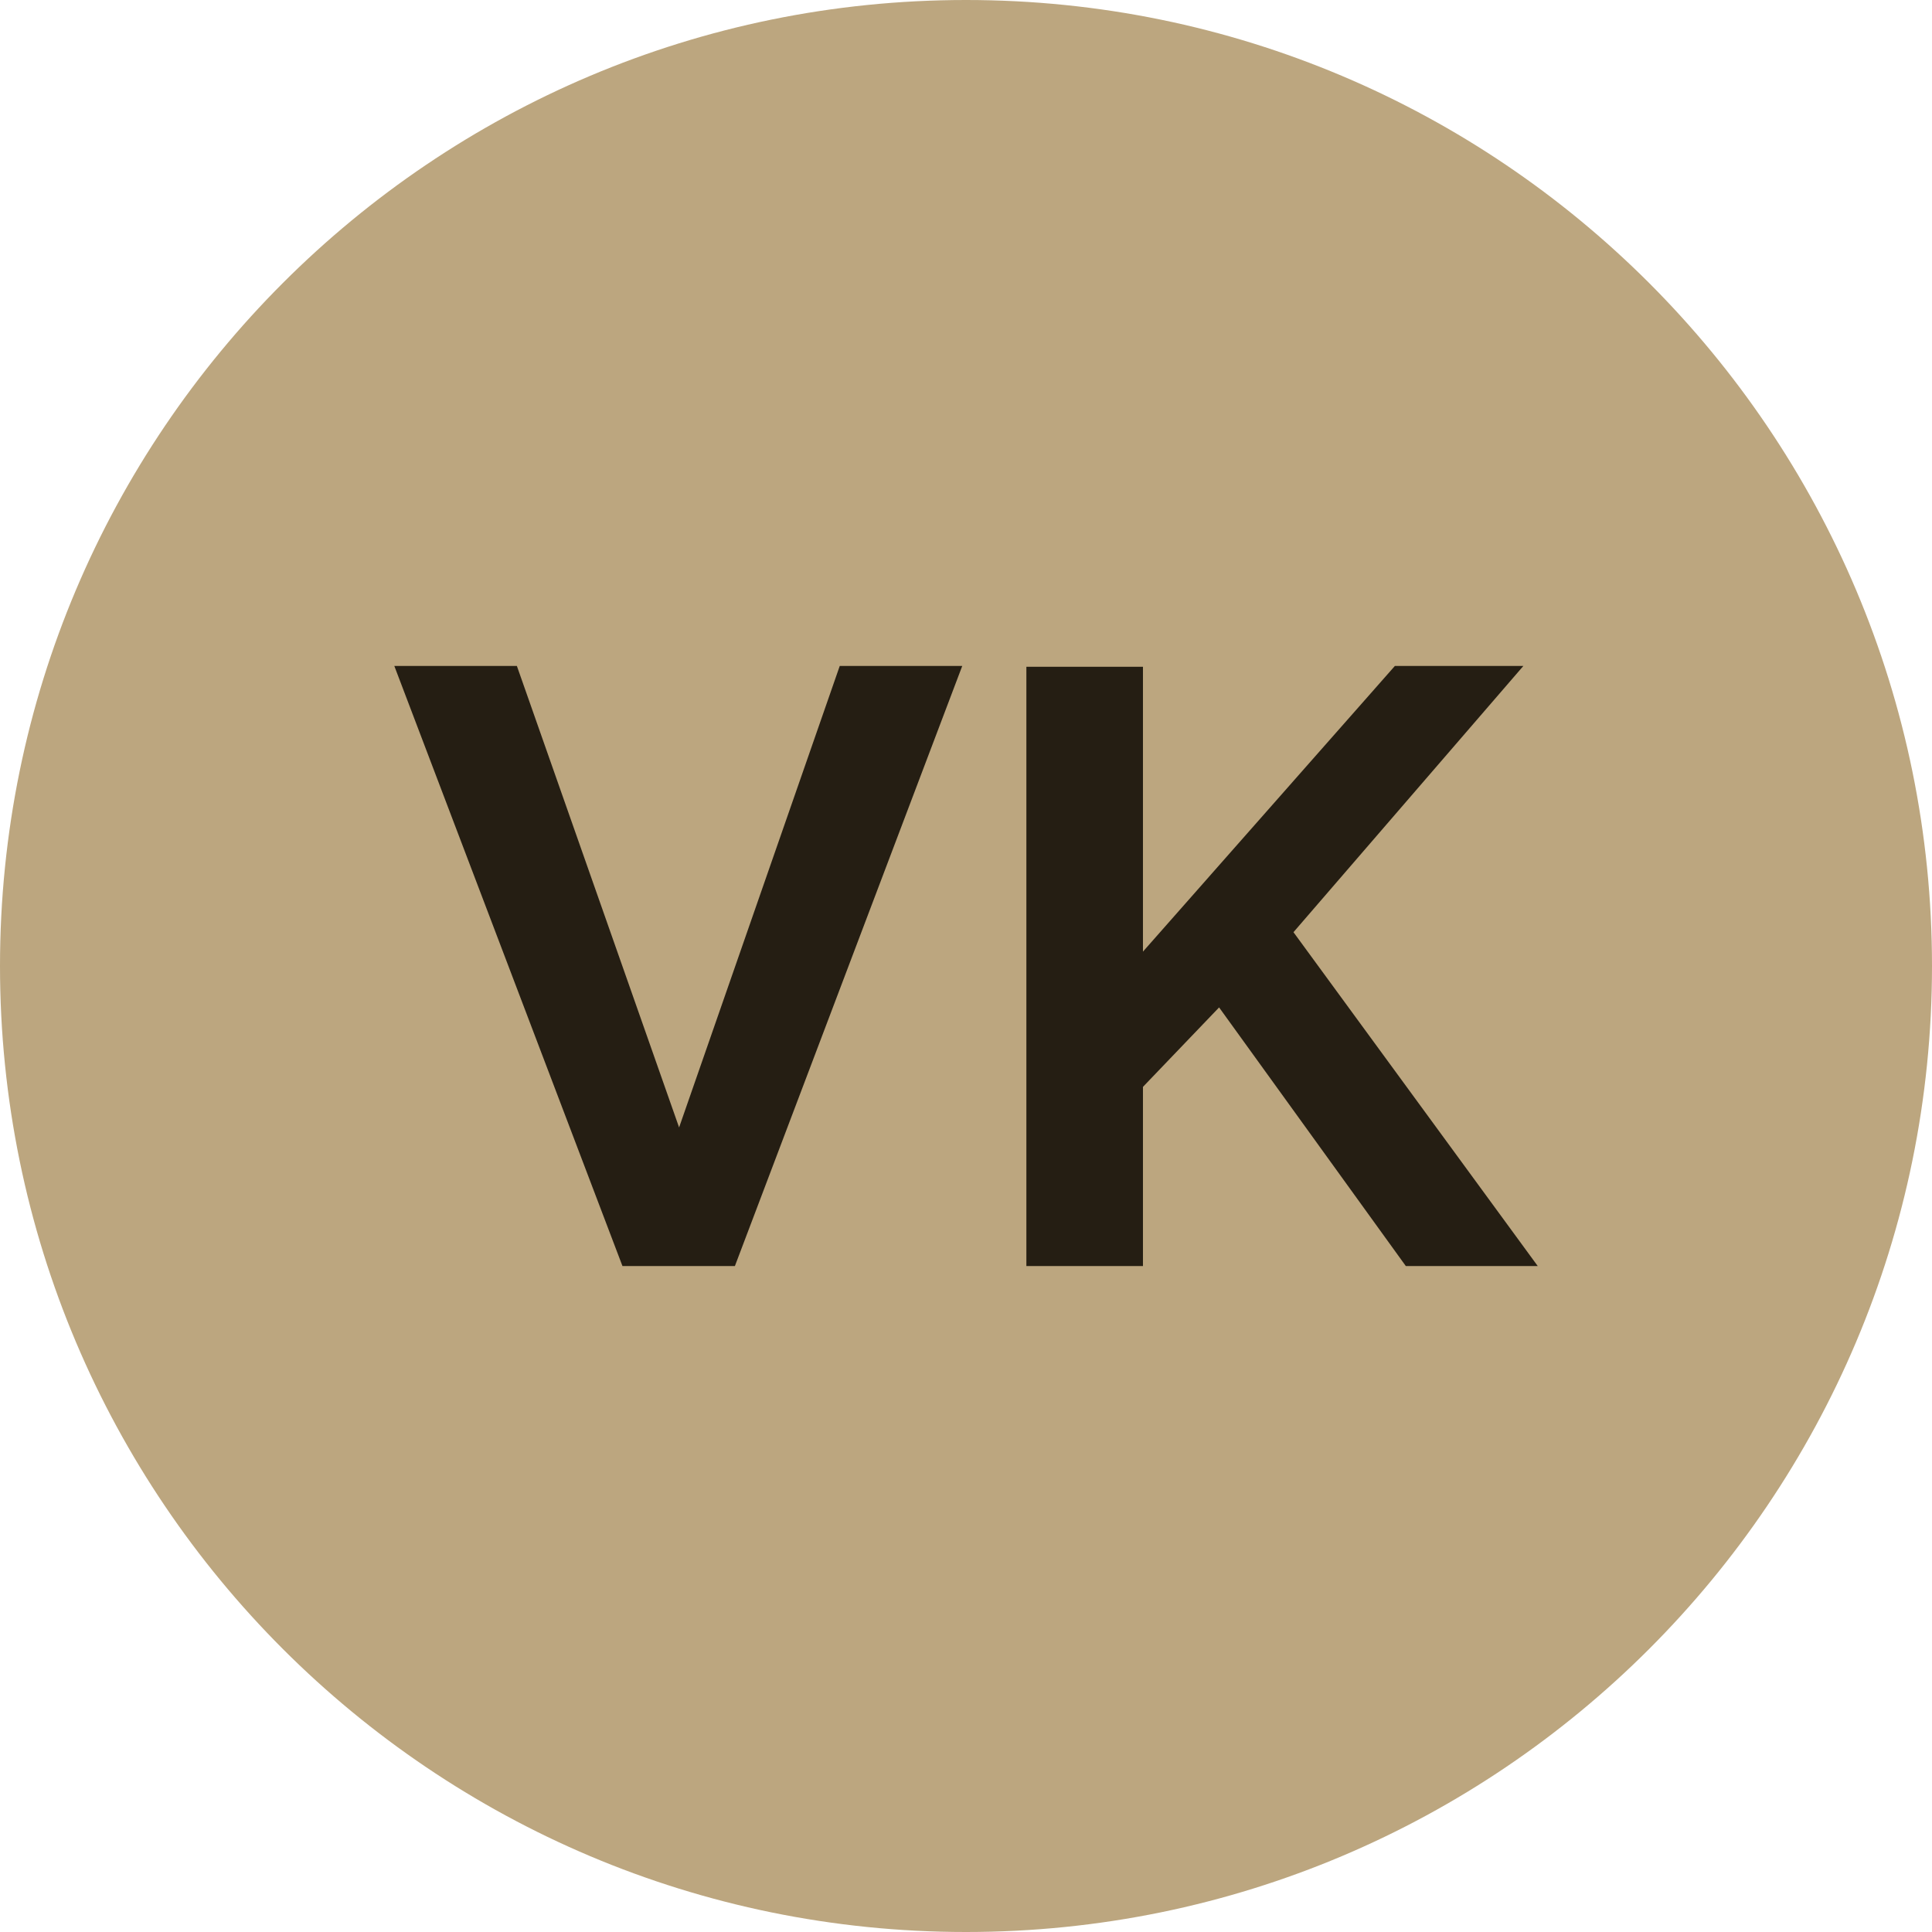
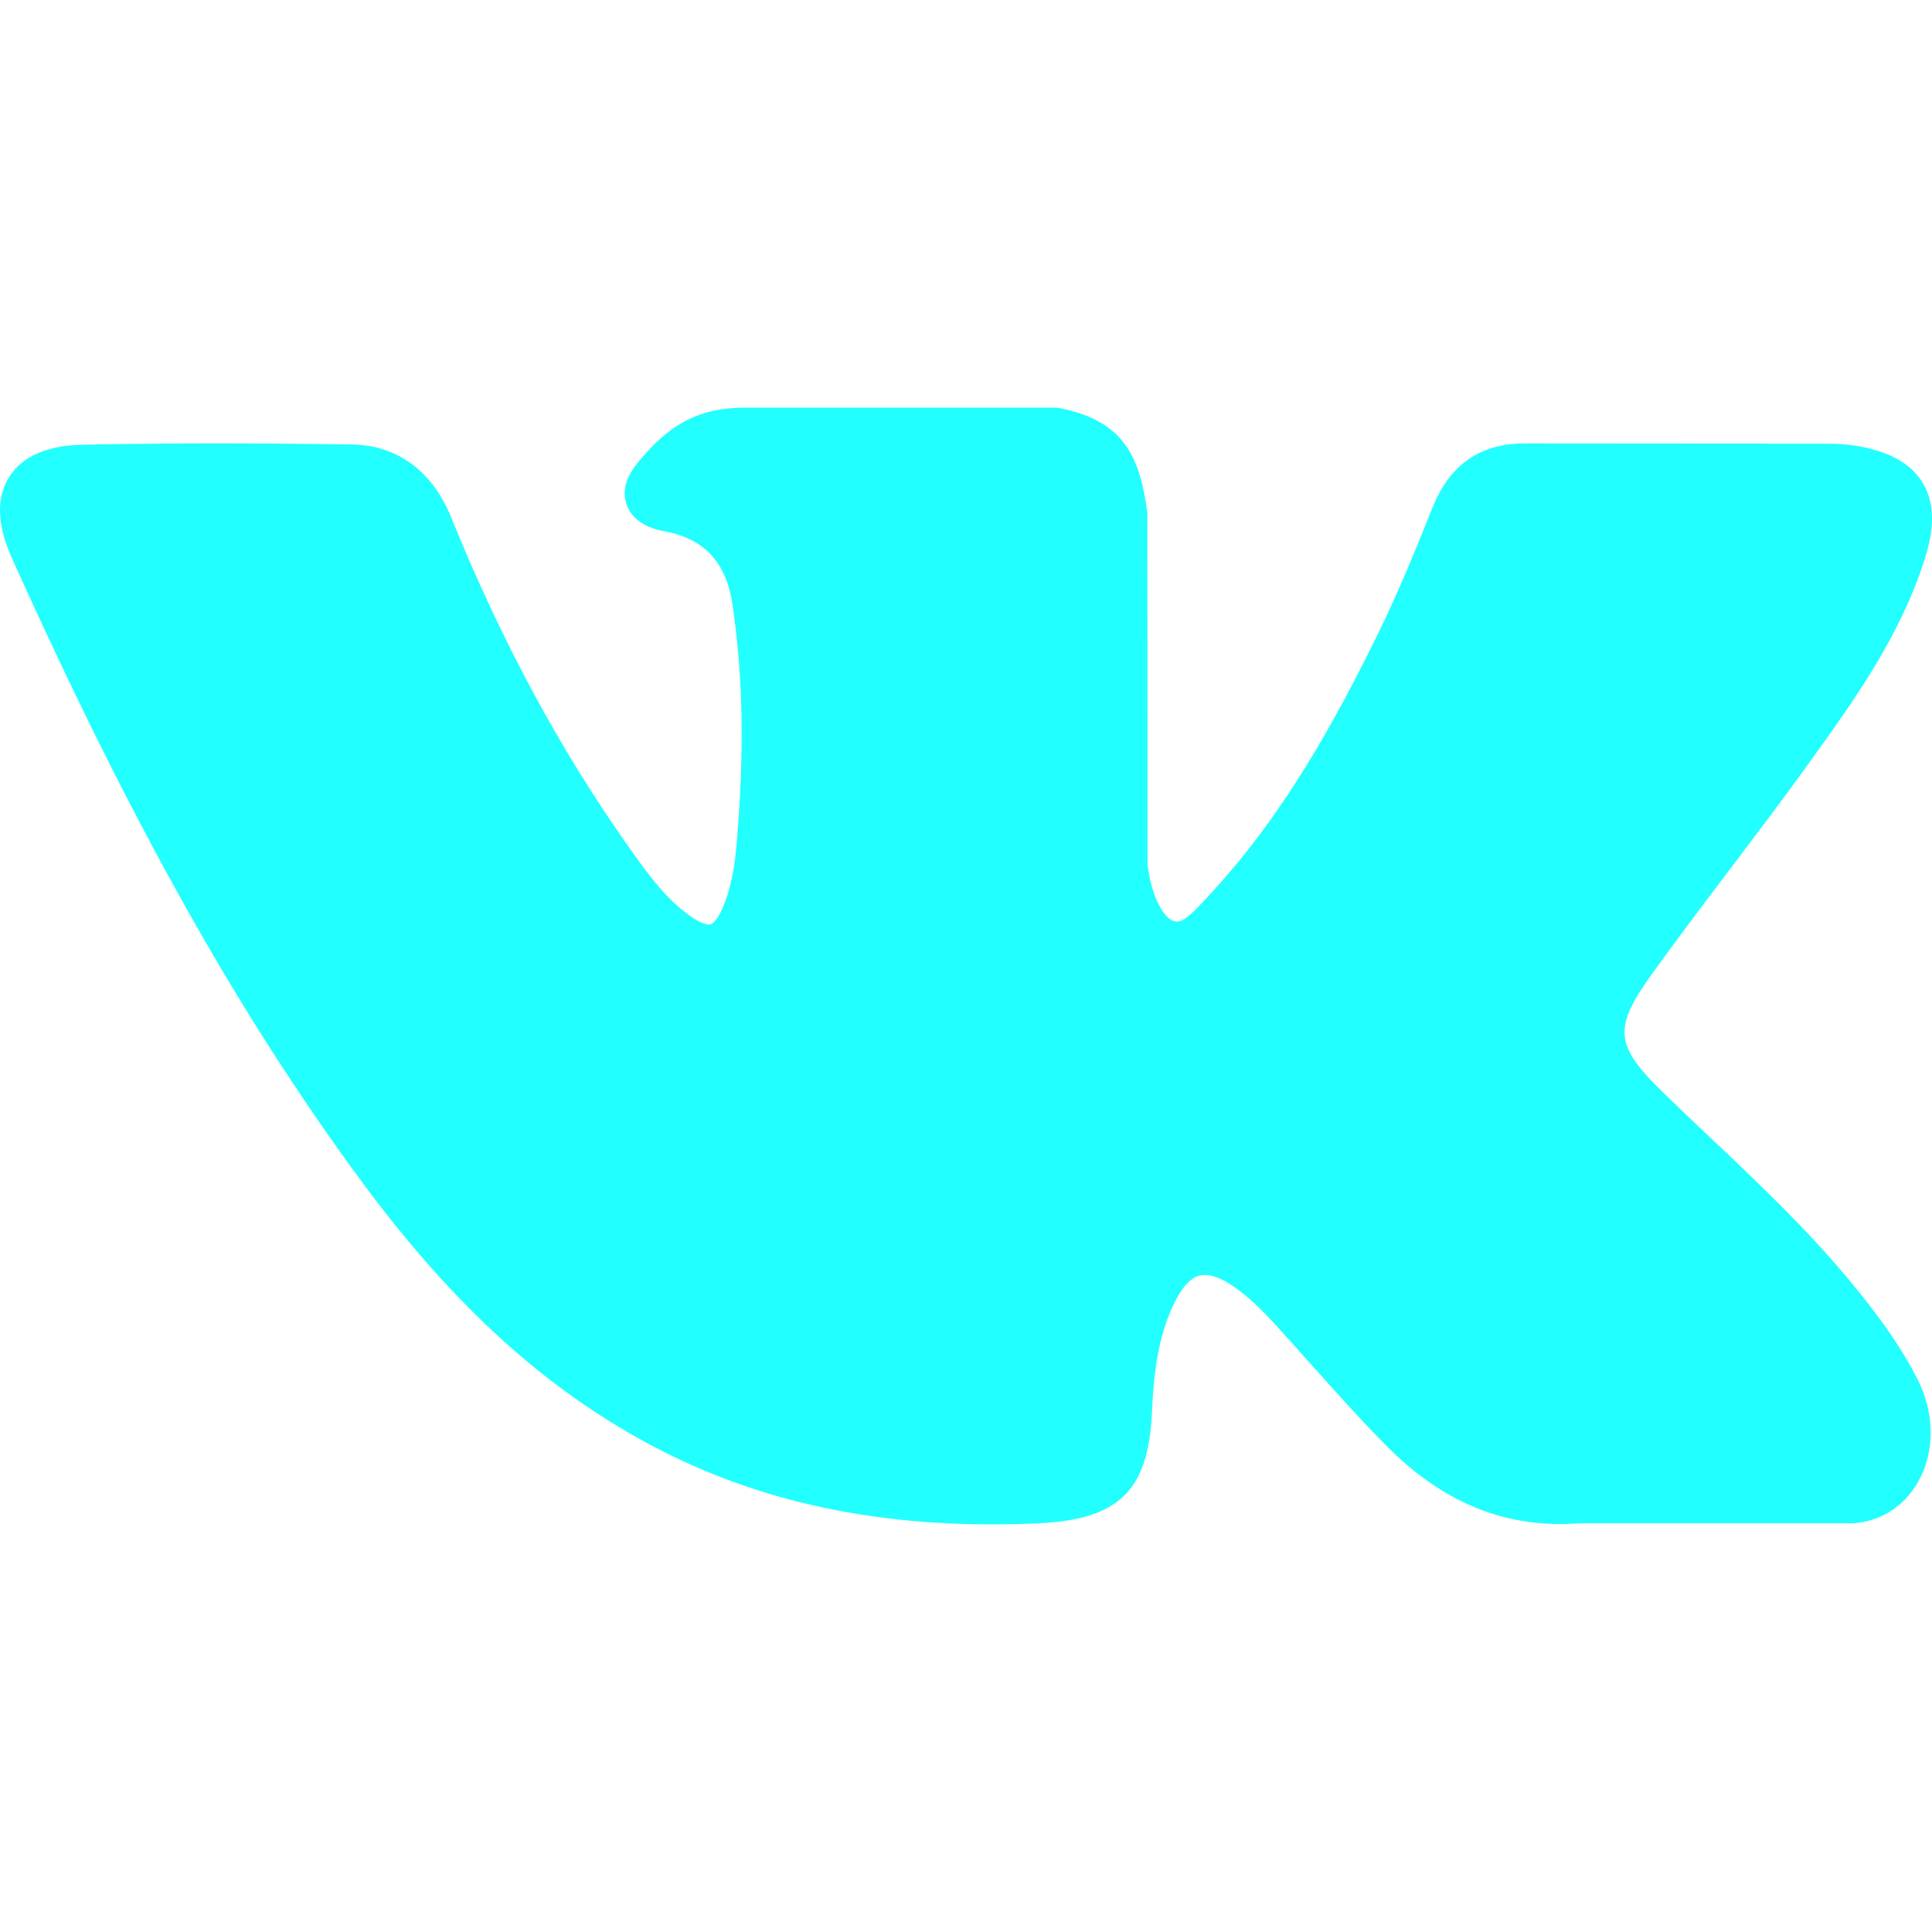
- <svg xmlns="http://www.w3.org/2000/svg" width="32" height="32" viewBox="0 0 32 32" fill="none">
-   <circle cx="16" cy="16" r="16" fill="#BCA67F" />
-   <path d="M8.561 11.03L11.248 18.674L13.909 11.03H15.938L12.172 20.97H10.31L6.531 11.03H8.561Z" fill="#251E13" />
-   <path d="M17 20.97V11.044H18.931V15.762L23.104 11.03H25.232L21.424 15.44L25.47 20.97H23.285L20.192 16.686L18.931 18.002V20.97H17Z" fill="#251E13" />
+ <svg xmlns="http://www.w3.org/2000/svg" fill="#2fff" height="800px" width="800px" version="1.1" id="Capa_1" viewBox="0 0 363.301 363.301" xml:space="preserve">
+   <path d="M347.506,240.442c-7.91-9.495-16.899-18.005-25.592-26.235c-3.091-2.927-6.287-5.953-9.368-8.962  c-8.845-8.648-9.167-11.897-2.164-21.72c4.845-6.771,9.982-13.551,14.95-20.108c4.506-5.949,9.166-12.101,13.632-18.273l0.917-1.269  c8.536-11.811,17.364-24.024,22.062-38.757c1.22-3.887,2.501-9.607-0.428-14.39c-2.927-4.779-8.605-6.237-12.622-6.918  c-1.987-0.337-3.96-0.383-5.791-0.383l-55.901-0.04l-0.462-0.004c-8.452,0-14.148,3.983-17.412,12.178  c-3.116,7.83-6.539,16.168-10.445,24.096c-7.773,15.787-17.645,33.97-31.93,49.135l-0.604,0.645  c-1.687,1.813-3.598,3.866-4.995,3.866c-0.214,0-0.447-0.041-0.711-0.124c-2.959-1.153-4.945-8.316-4.855-11.648  c0.001-0.046,0.002-0.092,0.002-0.138l-0.039-64.61c0-0.224-0.016-0.446-0.045-0.668c-1.422-10.503-4.572-17.041-16.474-19.372  c-0.316-0.063-0.639-0.094-0.961-0.094h-58.126c-9.47,0-14.688,3.849-19.593,9.61c-1.324,1.54-4.08,4.746-2.714,8.635  c1.386,3.947,5.885,4.791,7.35,5.065c7.272,1.384,11.371,5.832,12.532,13.604c2.027,13.496,2.276,27.901,0.784,45.334  c-0.416,4.845-1.239,8.587-2.595,11.784c-0.315,0.746-1.432,3.181-2.571,3.182c-0.362,0-1.409-0.142-3.316-1.456  c-4.509-3.089-7.808-7.497-11.654-12.942c-13.084-18.491-24.065-38.861-33.575-62.288c-3.527-8.624-10.114-13.452-18.556-13.594  c-9.276-0.141-17.686-0.209-25.707-0.209c-8.764,0-16.889,0.081-24.823,0.246C8.914,83.74,4.216,85.776,1.744,89.676  c-2.476,3.903-2.315,9.03,0.479,15.236c22.366,49.723,42.645,85.876,65.755,117.228c16.193,21.938,32.435,37.123,51.109,47.784  c19.674,11.255,41.722,16.727,67.402,16.727c2.911,0,5.921-0.071,8.956-0.213c14.922-0.727,20.458-6.128,21.158-20.657  c0.333-7.425,1.145-15.212,4.795-21.853c2.304-4.184,4.452-4.184,5.158-4.184c1.36,0,3.046,0.626,4.857,1.799  c3.248,2.12,6.033,4.96,8.316,7.441c2.149,2.357,4.274,4.738,6.401,7.12c4.59,5.141,9.336,10.456,14.294,15.497  c10.852,11.041,22.807,15.897,36.538,14.843h51.252c0.109,0,0.219-0.004,0.328-0.011c5.107-0.337,9.53-3.17,12.135-7.772  c3.227-5.701,3.162-12.974-0.174-19.46C356.718,251.867,351.808,245.601,347.506,240.442z" />
</svg>
